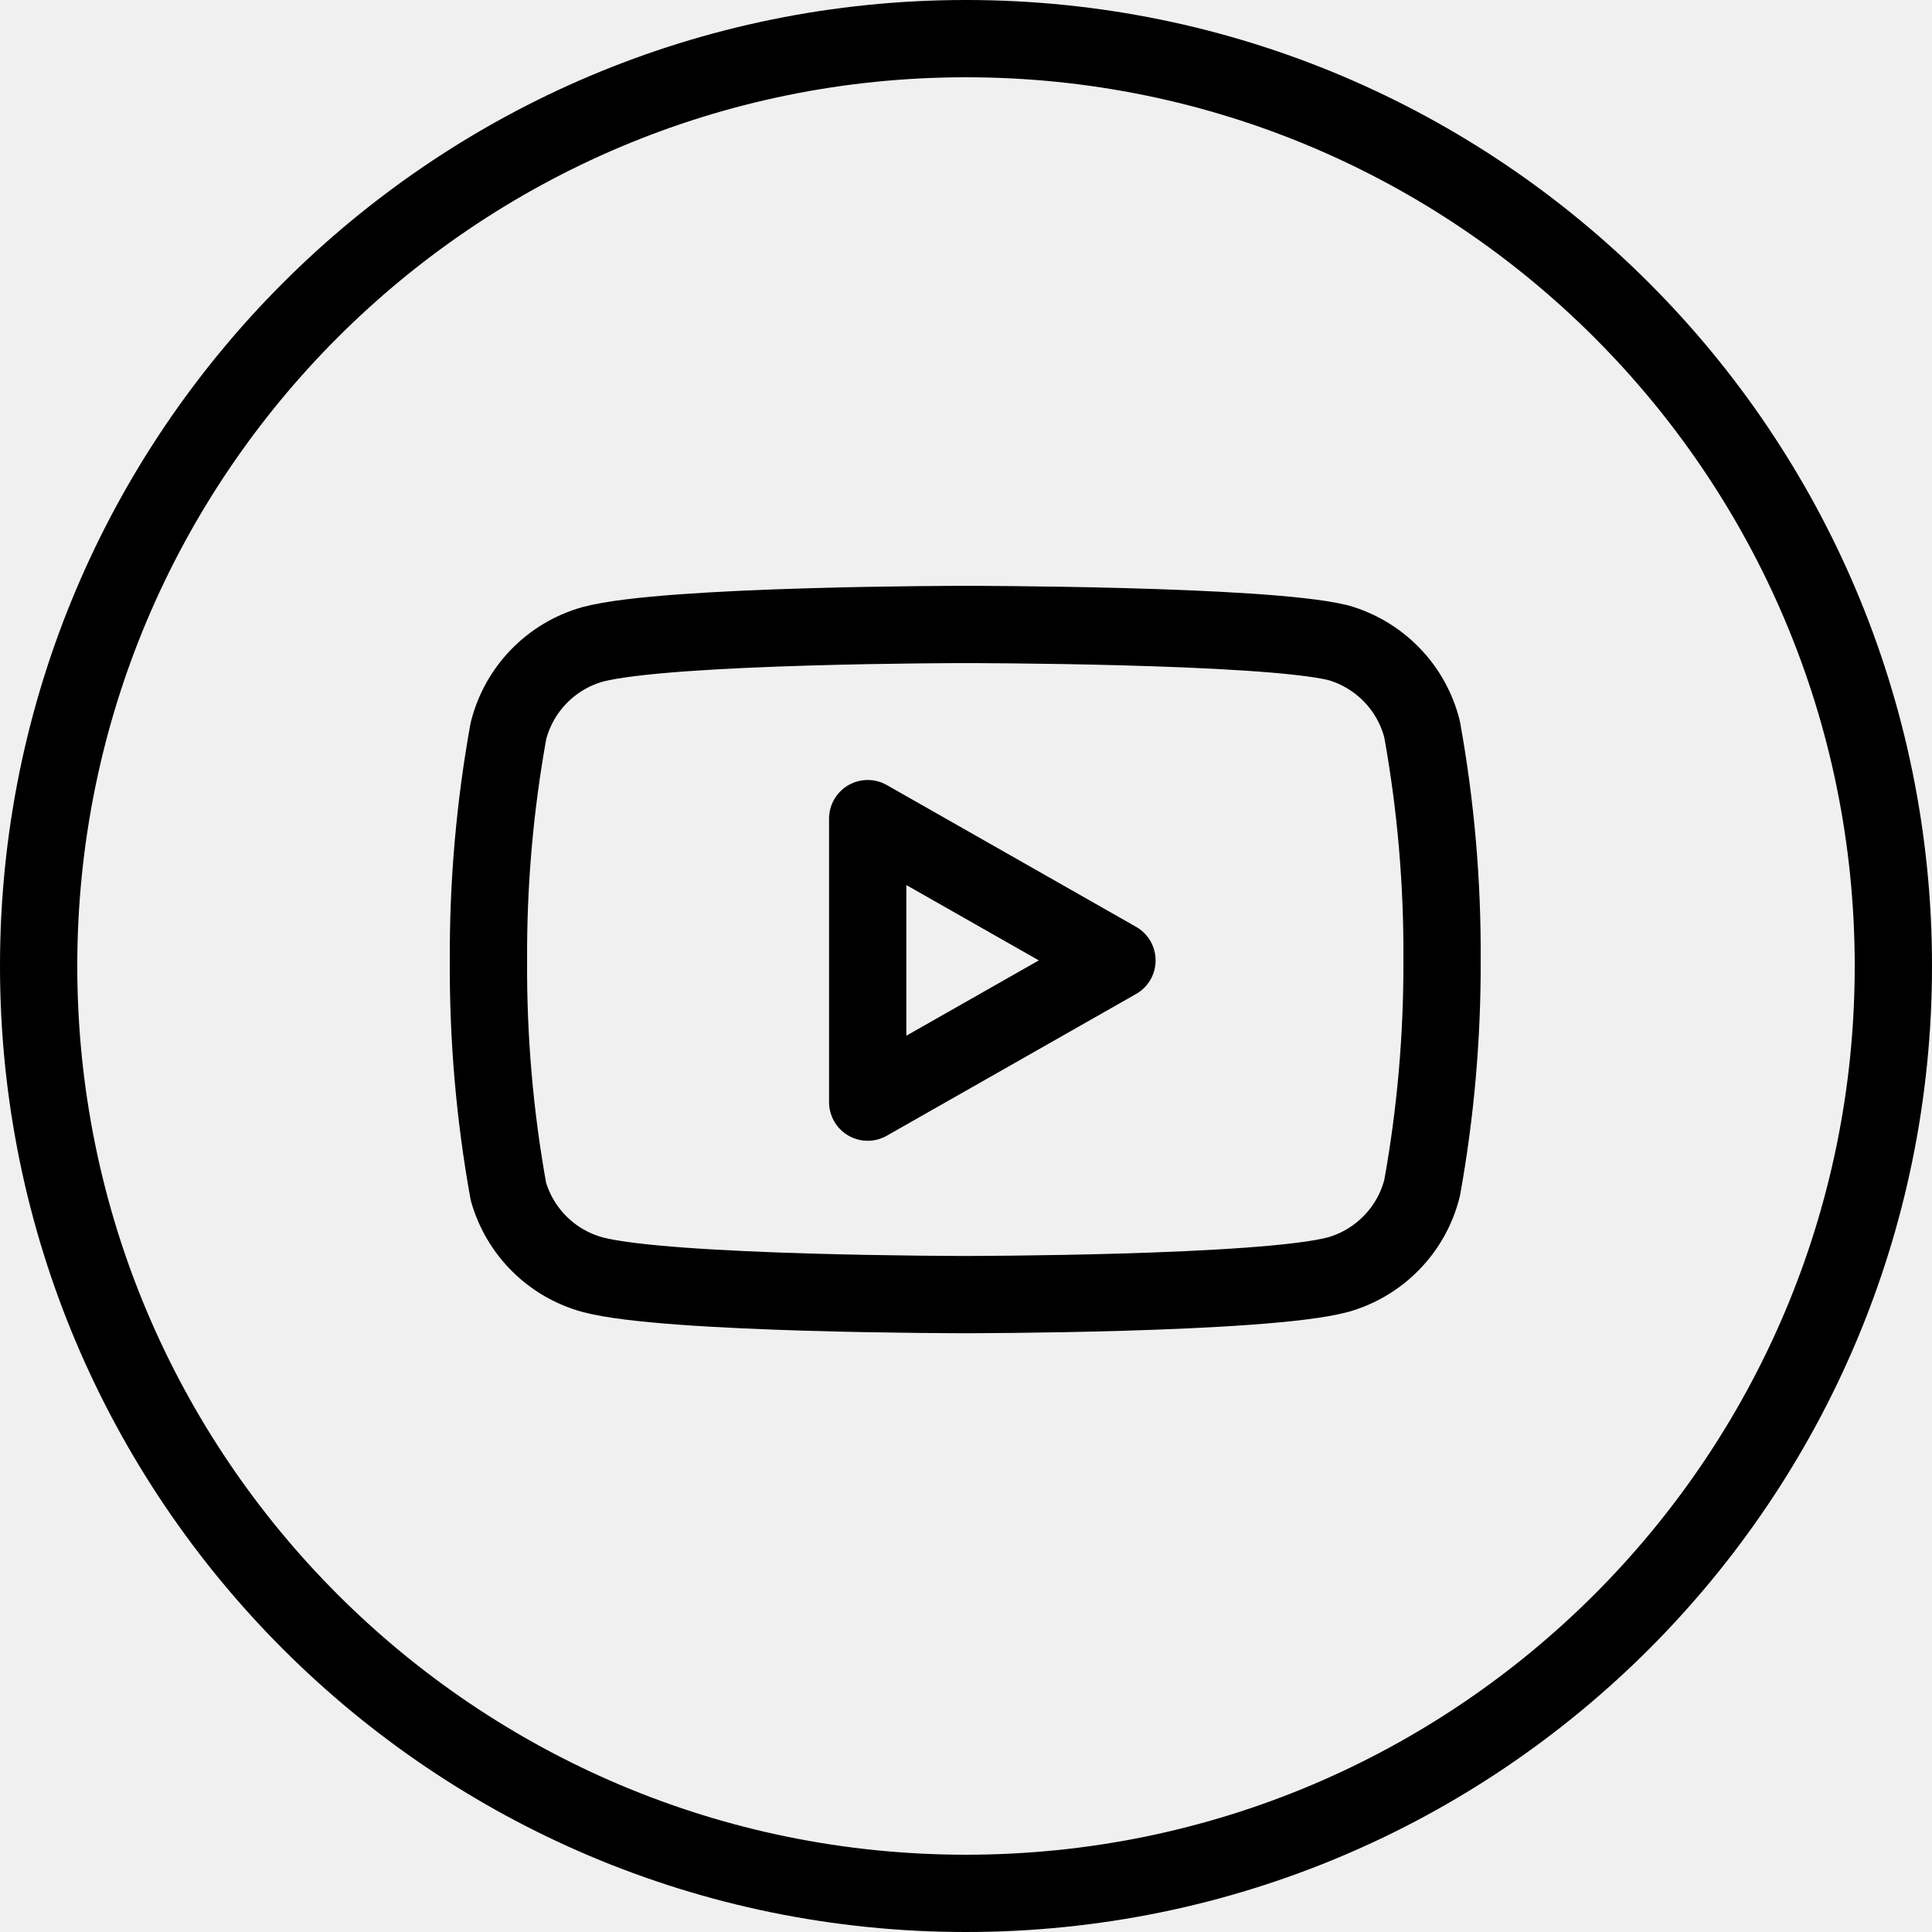
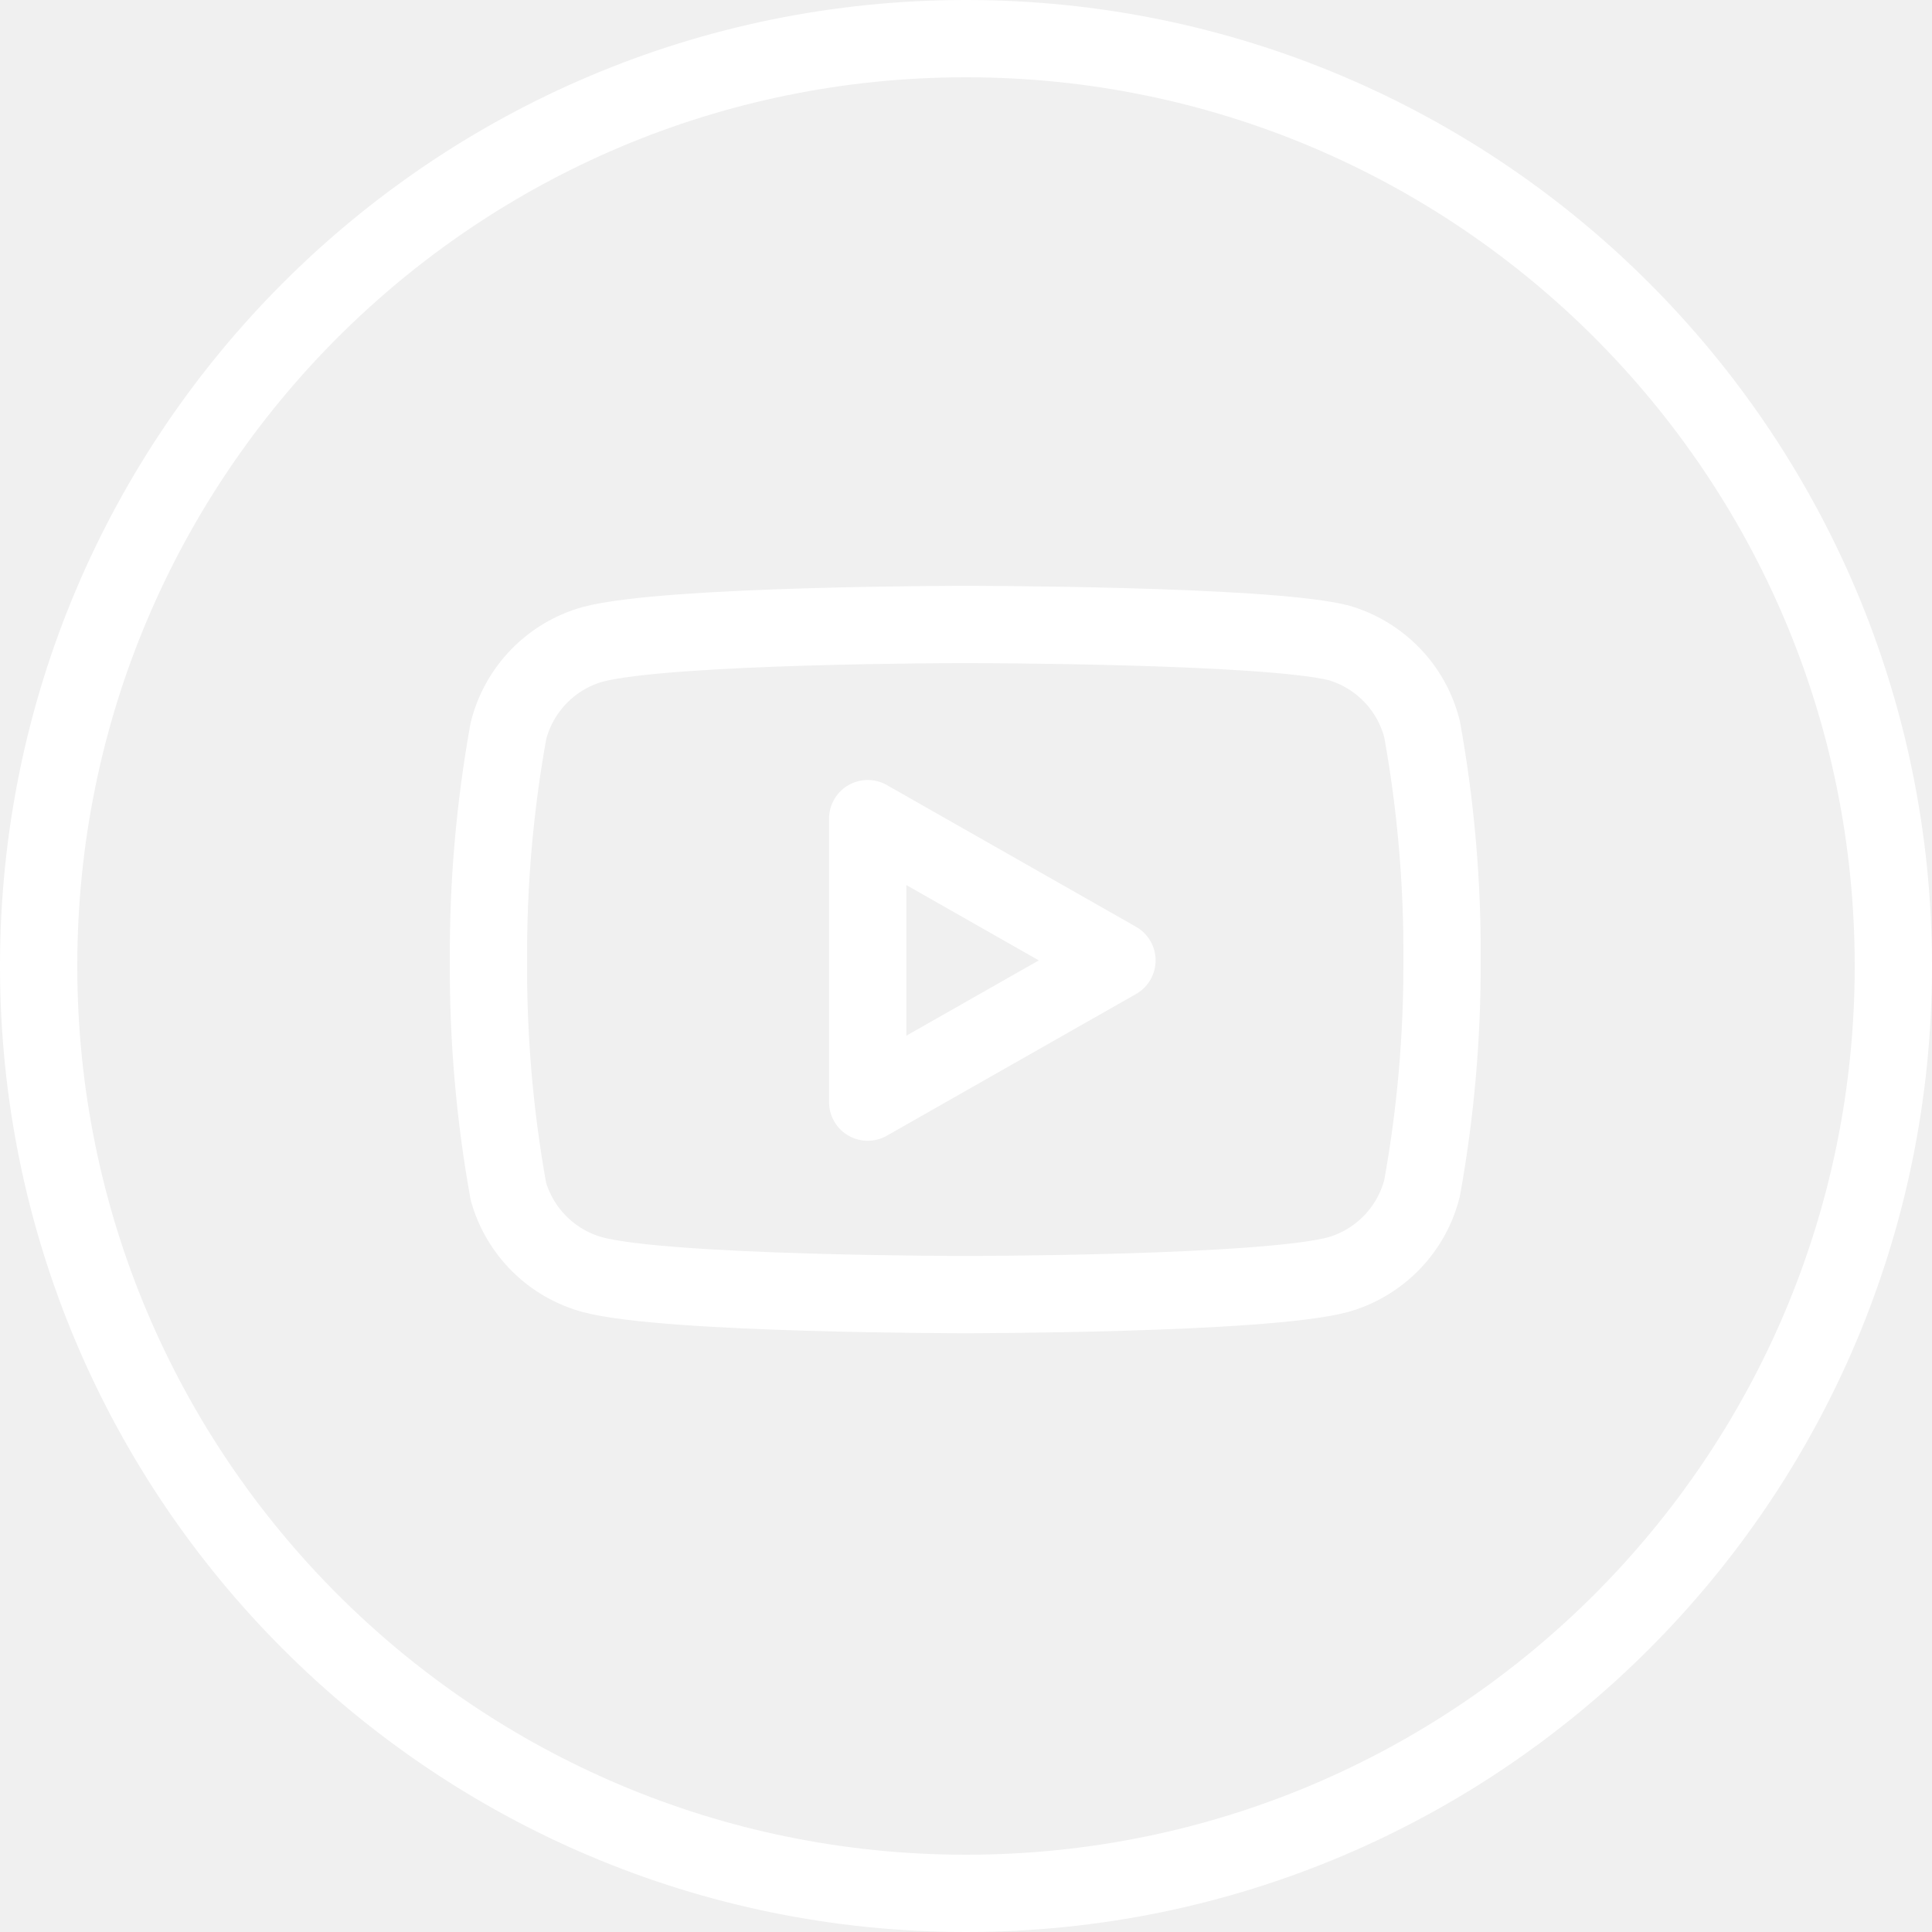
<svg xmlns="http://www.w3.org/2000/svg" width="50" height="50" viewBox="0 0 50 50" fill="none">
-   <circle cx="25" cy="25" r="24" stroke="black" stroke-width="2" />
-   <path d="M36.804 18.876C36.671 18.343 36.4 17.856 36.017 17.462C35.635 17.068 35.156 16.782 34.628 16.632C32.699 16.161 24.981 16.161 24.981 16.161C24.981 16.161 17.263 16.161 15.334 16.677C14.805 16.827 14.326 17.113 13.944 17.507C13.562 17.901 13.29 18.388 13.157 18.921C12.804 20.879 12.631 22.865 12.641 24.855C12.629 26.86 12.801 28.861 13.157 30.834C13.304 31.35 13.582 31.819 13.963 32.196C14.344 32.574 14.816 32.846 15.334 32.988C17.263 33.504 24.981 33.504 24.981 33.504C24.981 33.504 32.699 33.504 34.628 32.988C35.156 32.838 35.635 32.552 36.017 32.158C36.4 31.764 36.671 31.277 36.804 30.744C37.155 28.801 37.327 26.83 37.32 24.855C37.333 22.85 37.16 20.849 36.804 18.876V18.876Z" stroke="black" stroke-width="2" stroke-linecap="round" stroke-linejoin="round" />
-   <path d="M22.456 28.523L28.907 24.855L22.456 21.186V28.523Z" stroke="black" stroke-width="2" stroke-linecap="round" stroke-linejoin="round" />
+   <circle cx="25" cy="25" r="24" stroke="white" stroke-width="2" />
+   <path d="M36.804 18.876C36.671 18.343 36.4 17.856 36.017 17.462C35.635 17.068 35.156 16.782 34.628 16.632C32.699 16.161 24.981 16.161 24.981 16.161C24.981 16.161 17.263 16.161 15.334 16.677C14.805 16.827 14.326 17.113 13.944 17.507C13.562 17.901 13.29 18.388 13.157 18.921C12.804 20.879 12.631 22.865 12.641 24.855C12.629 26.86 12.801 28.861 13.157 30.834C13.304 31.35 13.582 31.819 13.963 32.196C14.344 32.574 14.816 32.846 15.334 32.988C17.263 33.504 24.981 33.504 24.981 33.504C24.981 33.504 32.699 33.504 34.628 32.988C35.156 32.838 35.635 32.552 36.017 32.158C36.4 31.764 36.671 31.277 36.804 30.744C37.155 28.801 37.327 26.83 37.32 24.855C37.333 22.85 37.16 20.849 36.804 18.876V18.876Z" stroke="white" stroke-width="2" stroke-linecap="round" stroke-linejoin="round" />
+   <path d="M22.456 28.523L28.907 24.855L22.456 21.186V28.523Z" stroke="white" stroke-width="2" stroke-linecap="round" stroke-linejoin="round" />
</svg>
